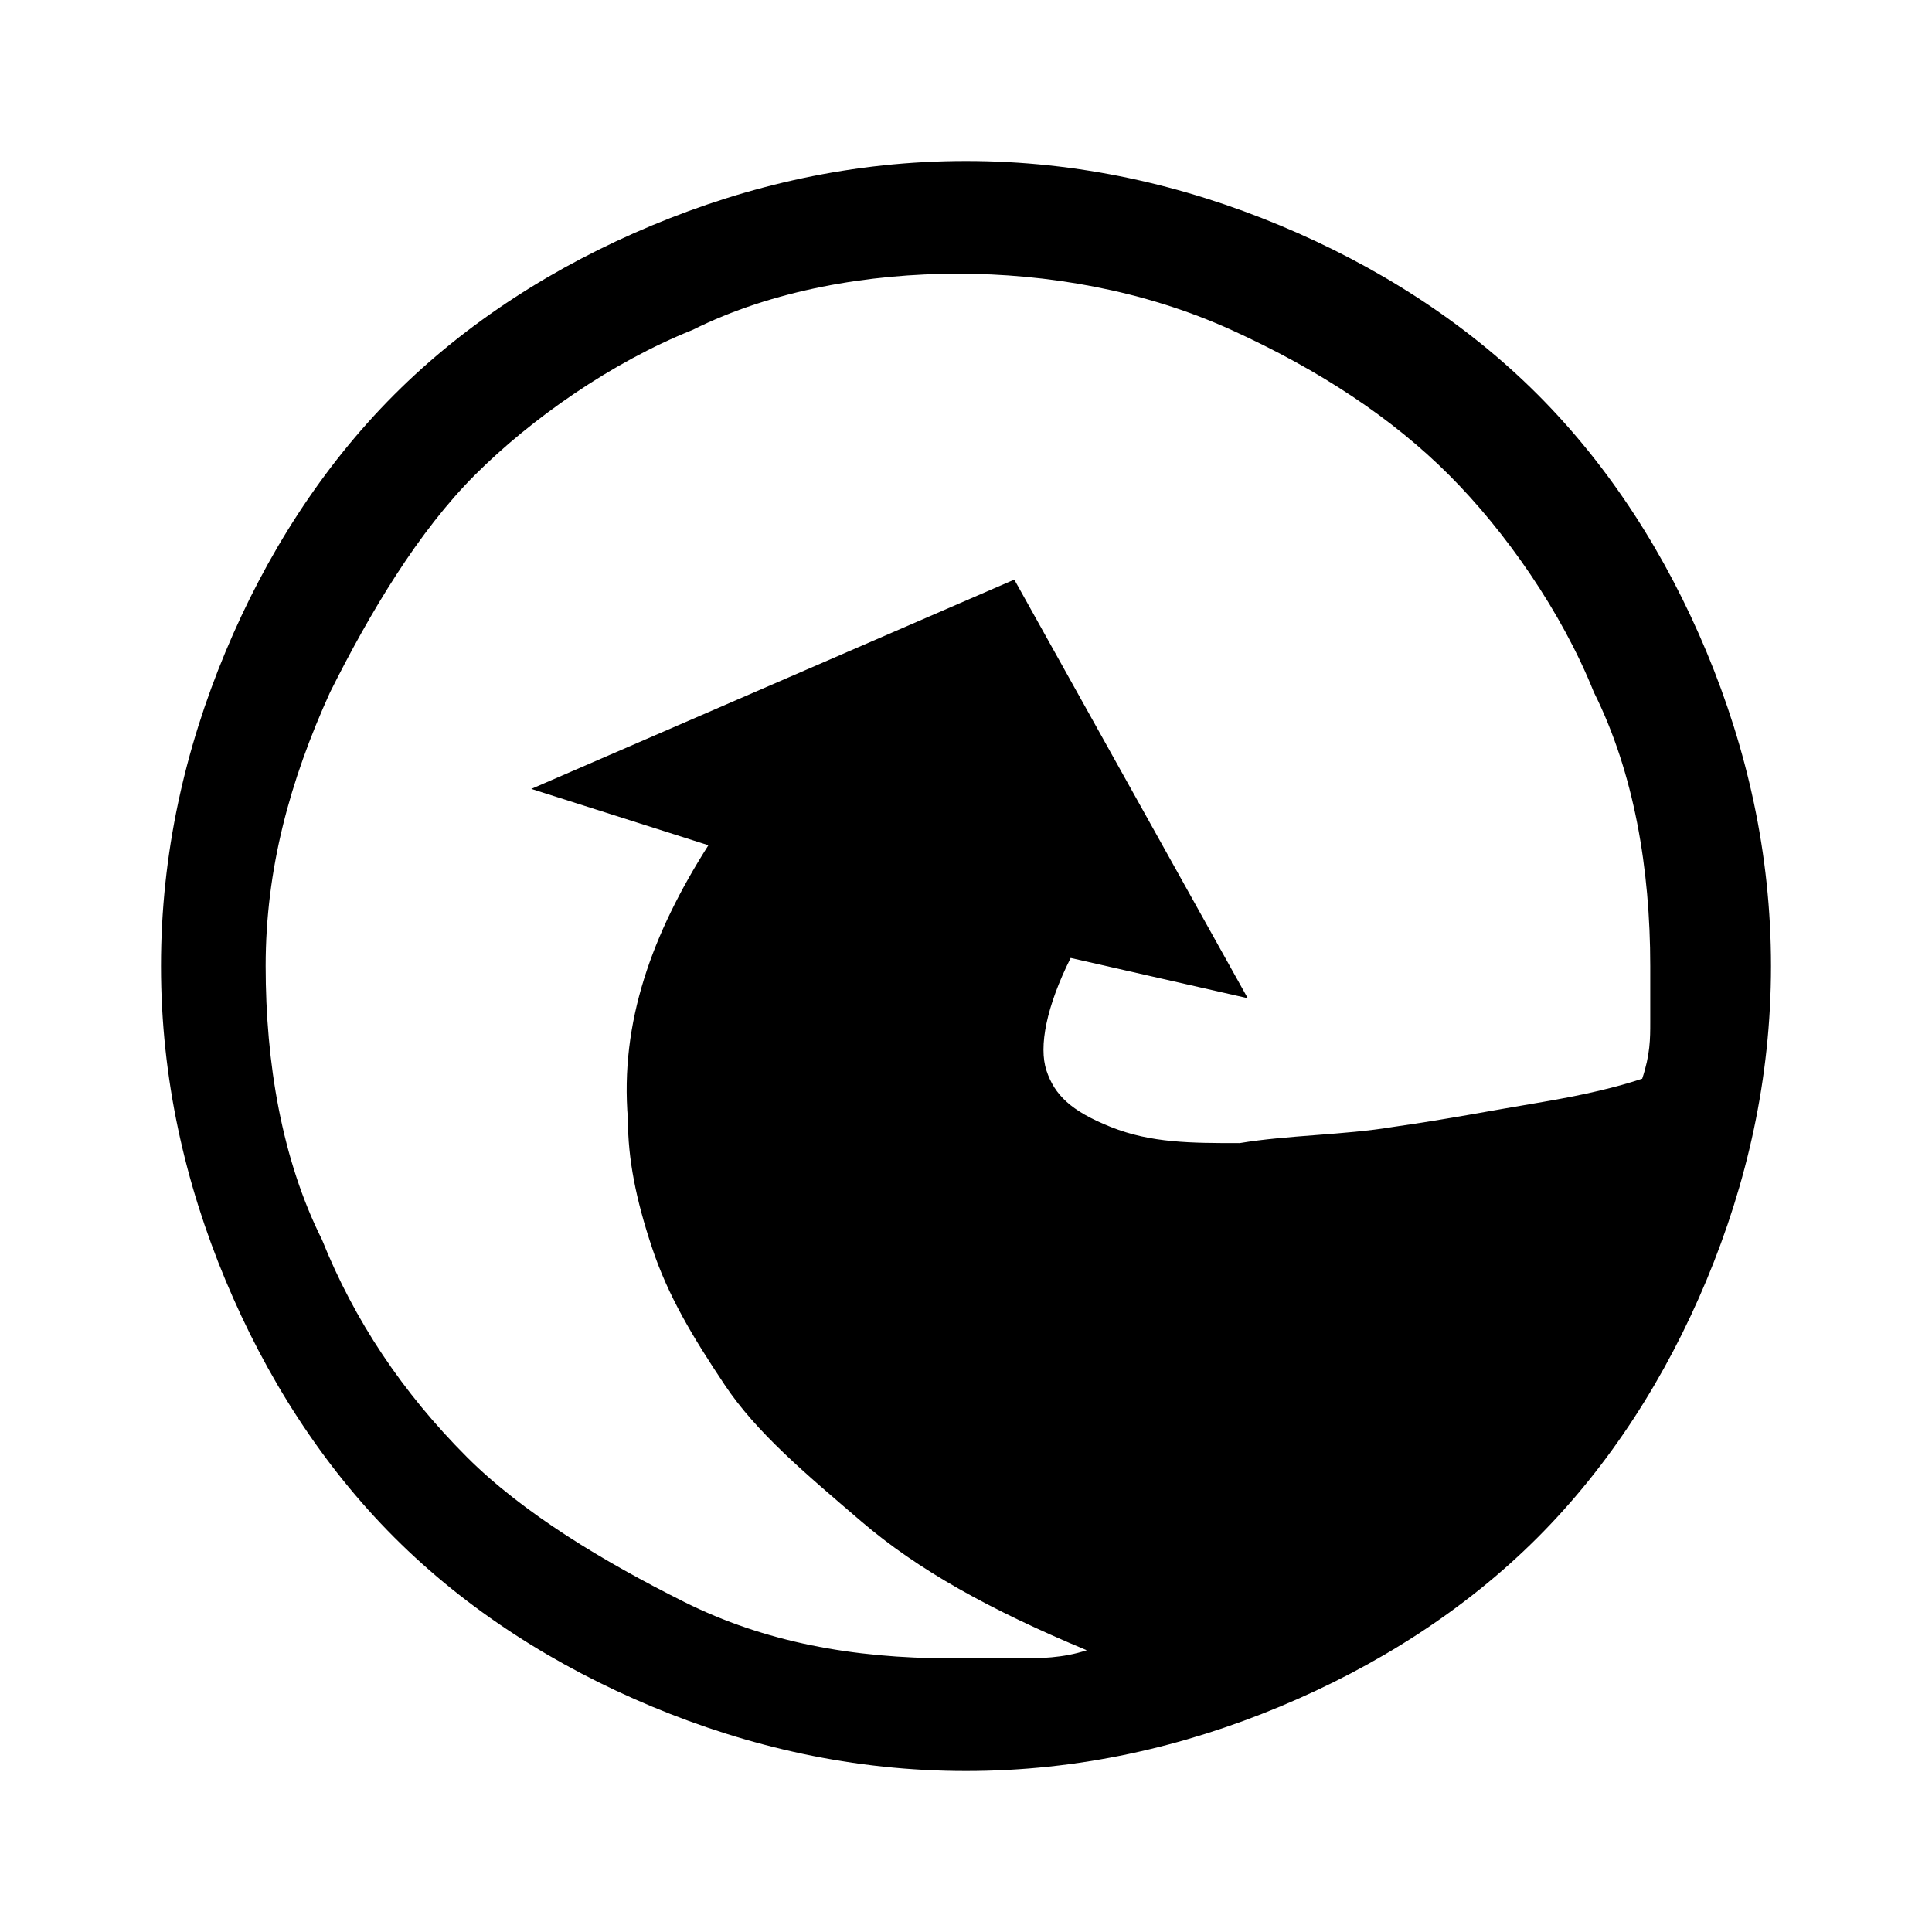
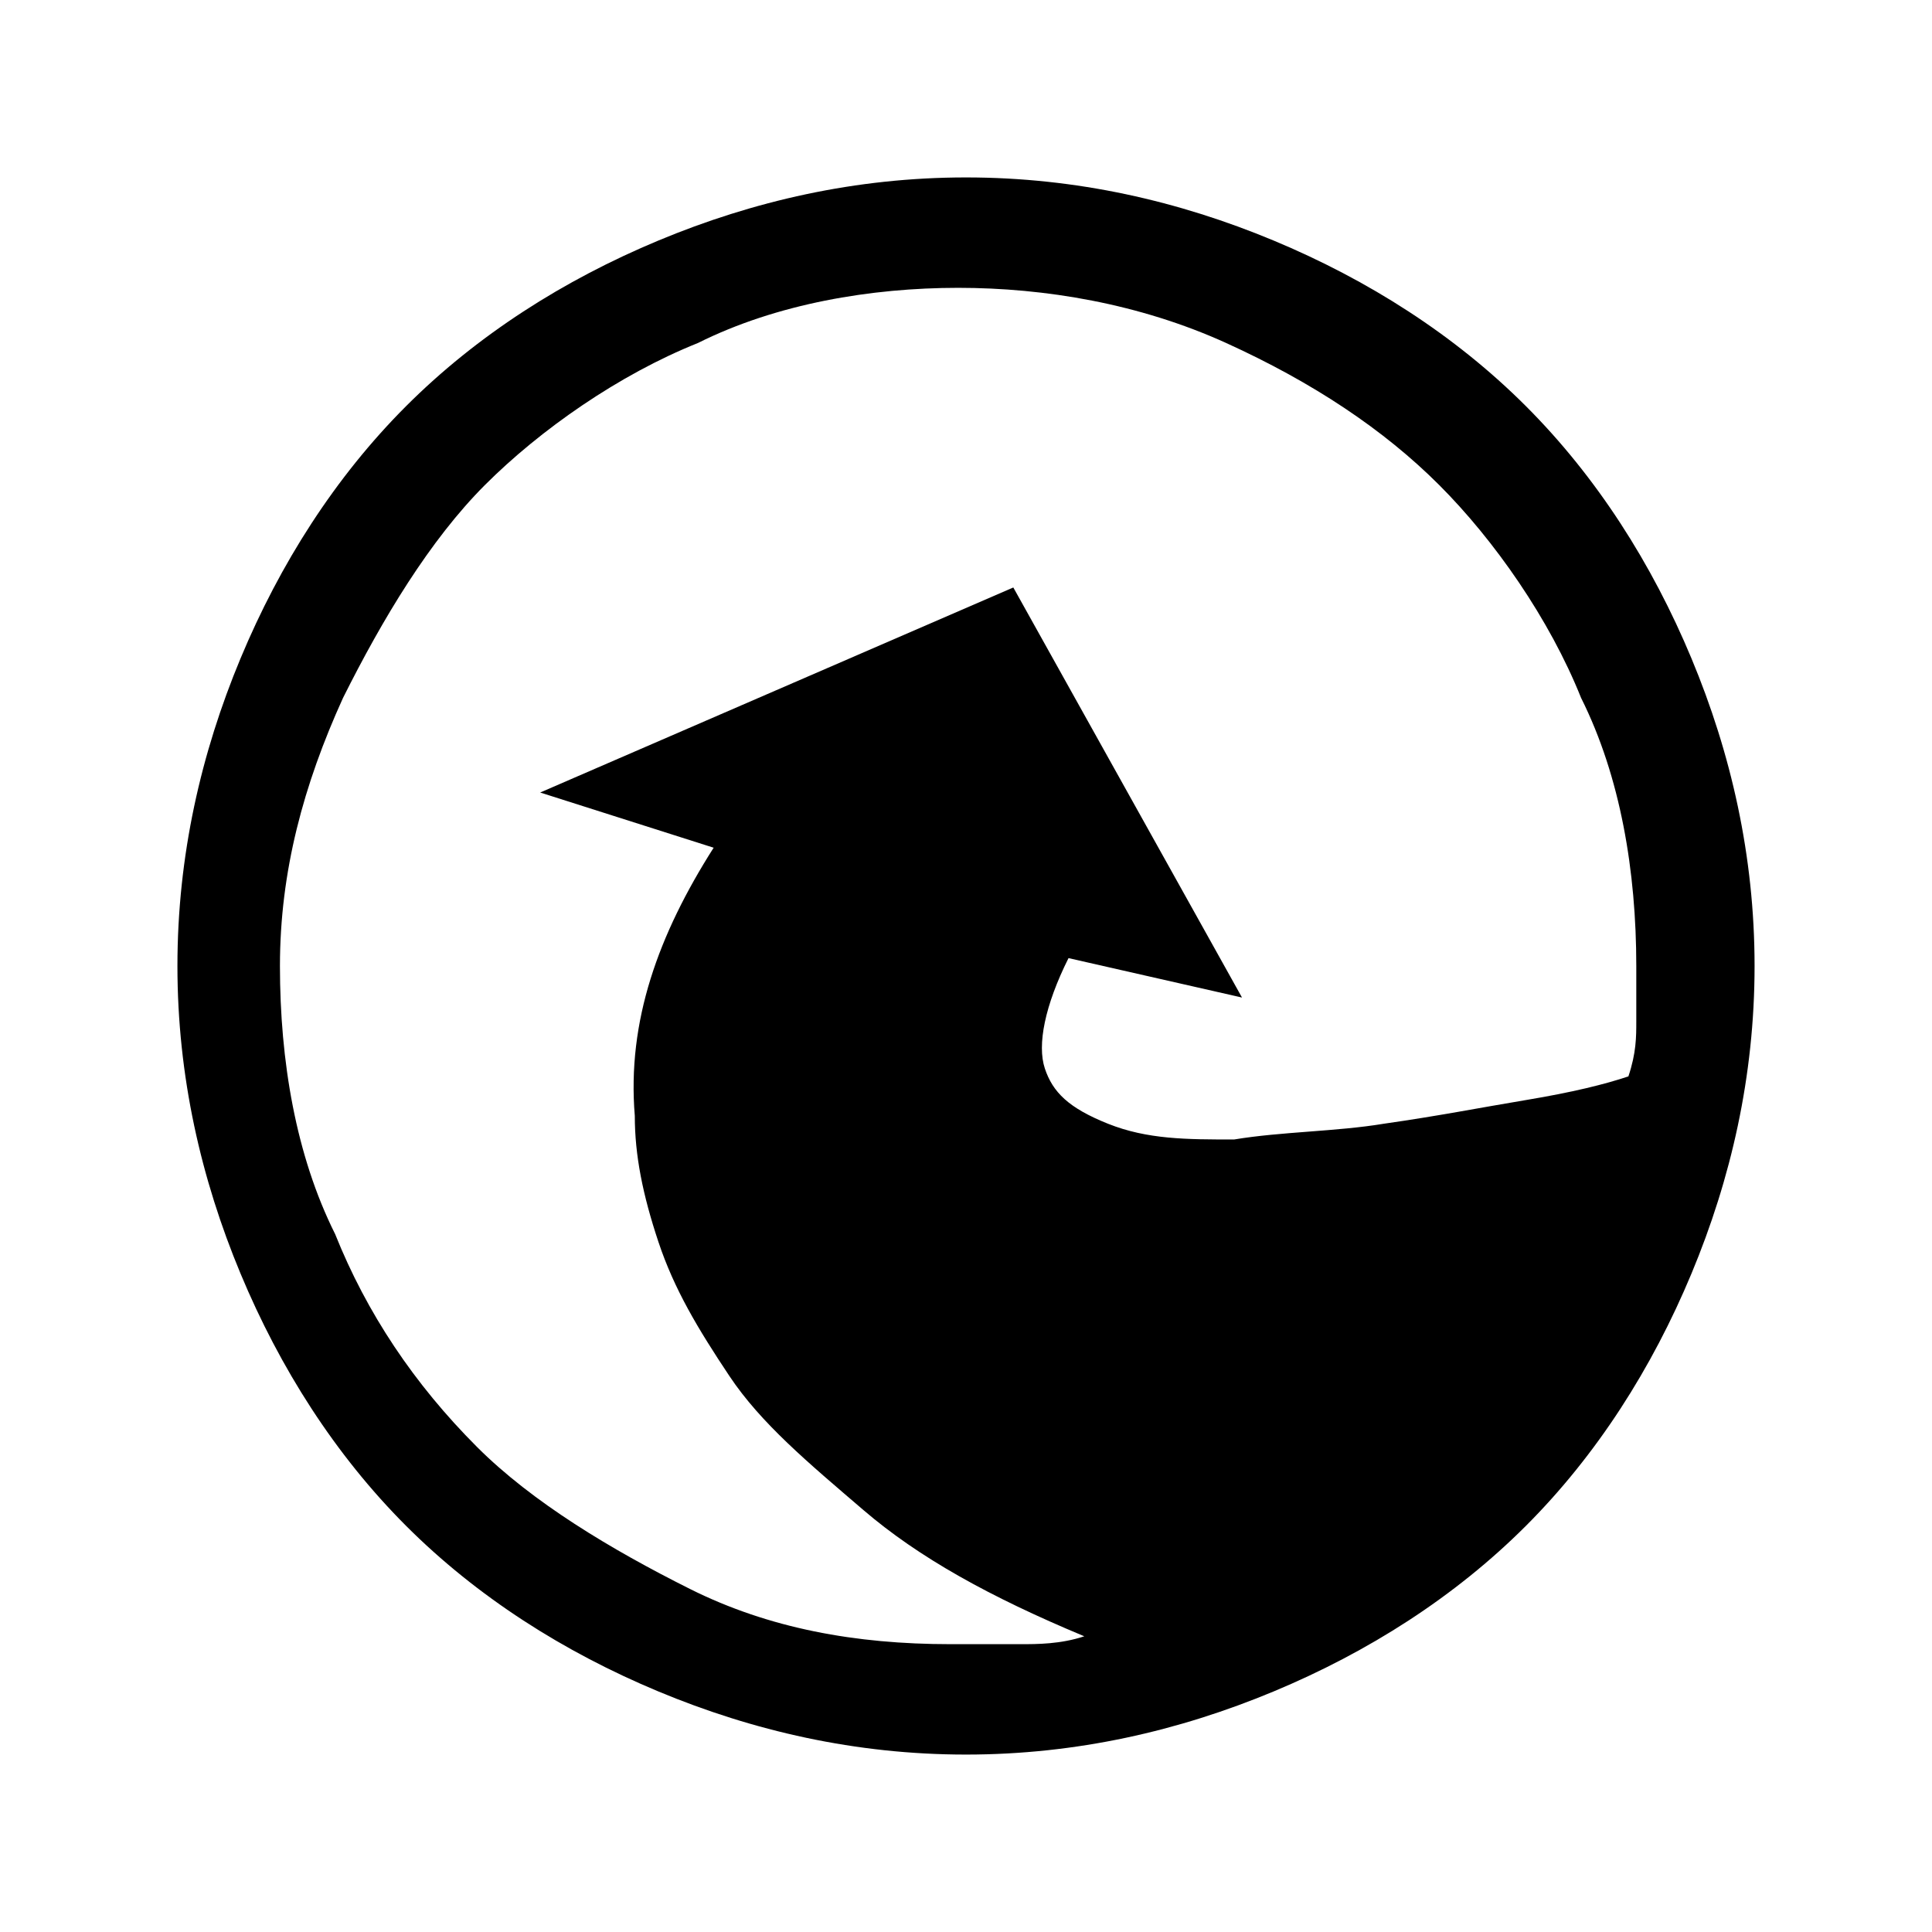
- <svg xmlns="http://www.w3.org/2000/svg" version="1.1" id="Layer_1" x="0px" y="0px" viewBox="-293 385 24 24" style="enable-background:new -293 385 24 24;" xml:space="preserve">
+ <svg xmlns="http://www.w3.org/2000/svg" version="1.1" id="Layer_1" x="0px" y="0px" viewBox="-207 299 196 196" style="enable-background:new -207 299 196 196;" xml:space="preserve">
  <g>
-     <path d="M-284.9,387.8c-1.2,0.5-2.3,1.2-3.2,2.1c-0.9,0.9-1.6,2-2.1,3.2c-0.5,1.2-0.8,2.5-0.8,3.9c0,1.4,0.3,2.7,0.8,3.9   c0.5,1.2,1.2,2.3,2.1,3.2c0.9,0.9,2,1.6,3.2,2.1c1.2,0.5,2.5,0.8,3.9,0.8c1.4,0,2.7-0.3,3.9-0.8c1.2-0.5,2.3-1.2,3.2-2.1   c0.9-0.9,1.6-2,2.1-3.2s0.8-2.5,0.8-3.9c0-1.4-0.3-2.7-0.8-3.9s-1.2-2.3-2.1-3.2c-0.9-0.9-2-1.6-3.2-2.1c-1.2-0.5-2.5-0.8-3.9-0.8   C-282.4,387-283.7,387.3-284.9,387.8z M-288.9,393.6c0.5-1,1.1-2,1.8-2.7s1.7-1.4,2.7-1.8c1-0.5,2.2-0.7,3.3-0.7s2.3,0.2,3.4,0.7   c1.1,0.5,2,1.1,2.7,1.8s1.4,1.7,1.8,2.7c0.5,1,0.7,2.2,0.7,3.4c0,0.2,0,0.5,0,0.7c0,0.2,0,0.4-0.1,0.7c-0.3,0.1-0.7,0.2-1.3,0.3   s-1.1,0.2-1.8,0.3c-0.6,0.1-1.3,0.1-1.9,0.2c-0.6,0-1.1,0-1.6-0.2s-0.7-0.4-0.8-0.7c-0.1-0.3,0-0.8,0.3-1.4l2.2,0.5l-2.9-5.2   l-6,2.6l2.2,0.7c-0.7,1.1-1.1,2.2-1,3.4c0,0.5,0.1,1,0.3,1.6c0.2,0.6,0.5,1.1,0.9,1.7c0.4,0.6,1,1.1,1.7,1.7   c0.7,0.6,1.6,1.1,2.8,1.6c-0.3,0.1-0.6,0.1-0.8,0.1c-0.3,0-0.6,0-0.9,0c-1.2,0-2.3-0.2-3.3-0.7s-2-1.1-2.7-1.8   c-0.8-0.8-1.4-1.7-1.8-2.7c-0.5-1-0.7-2.2-0.7-3.4S-289.4,394.7-288.9,393.6z" />
+     <path d="M-140.2,323.4c-9.6,4-18.4,9.6-25.6,16.8c-7.2,7.2-12.8,16-16.8,25.6s-6.4,20-6.4,31.2s2.4,21.6,6.4,31.2   c4,9.6,9.6,18.4,16.8,25.6c7.2,7.2,16,12.8,25.6,16.8s20,6.4,31.2,6.4s21.6-2.4,31.2-6.4c9.6-4,18.4-9.6,25.6-16.8   c7.2-7.2,12.8-16,16.8-25.6s6.4-20,6.4-31.2s-2.4-21.6-6.4-31.2s-9.6-18.4-16.8-25.6c-7.2-7.2-16-12.8-25.6-16.8s-20-6.4-31.2-6.4   S-130.6,319.4-140.2,323.4z M-172.2,369.8c4-8,8.8-16,14.4-21.6s13.6-11.2,21.6-14.4c8-4,17.6-5.6,26.4-5.6s18.4,1.6,27.2,5.6   s16,8.8,21.6,14.4s11.2,13.6,14.4,21.6c4,8,5.6,17.6,5.6,27.2c0,1.6,0,4,0,5.6s0,3.2-0.8,5.6c-2.4,0.8-5.6,1.6-10.4,2.4   s-8.8,1.6-14.4,2.4c-4.8,0.8-10.4,0.8-15.2,1.6c-4.8,0-8.8,0-12.8-1.6s-5.6-3.2-6.4-5.6c-0.8-2.4,0-6.4,2.4-11.2l17.6,4l-23.2-41.6   l-48,20.8l17.6,5.6c-5.6,8.8-8.8,17.6-8,27.2c0,4,0.8,8,2.4,12.8c1.6,4.8,4,8.8,7.2,13.6s8,8.8,13.6,13.6S-106.6,461-97,465   c-2.4,0.8-4.8,0.8-6.4,0.8c-2.4,0-4.8,0-7.2,0c-9.6,0-18.4-1.6-26.4-5.6s-16-8.8-21.6-14.4c-6.4-6.4-11.2-13.6-14.4-21.6   c-4-8-5.6-17.6-5.6-27.2S-176.2,378.6-172.2,369.8z" />
  </g>
</svg>
